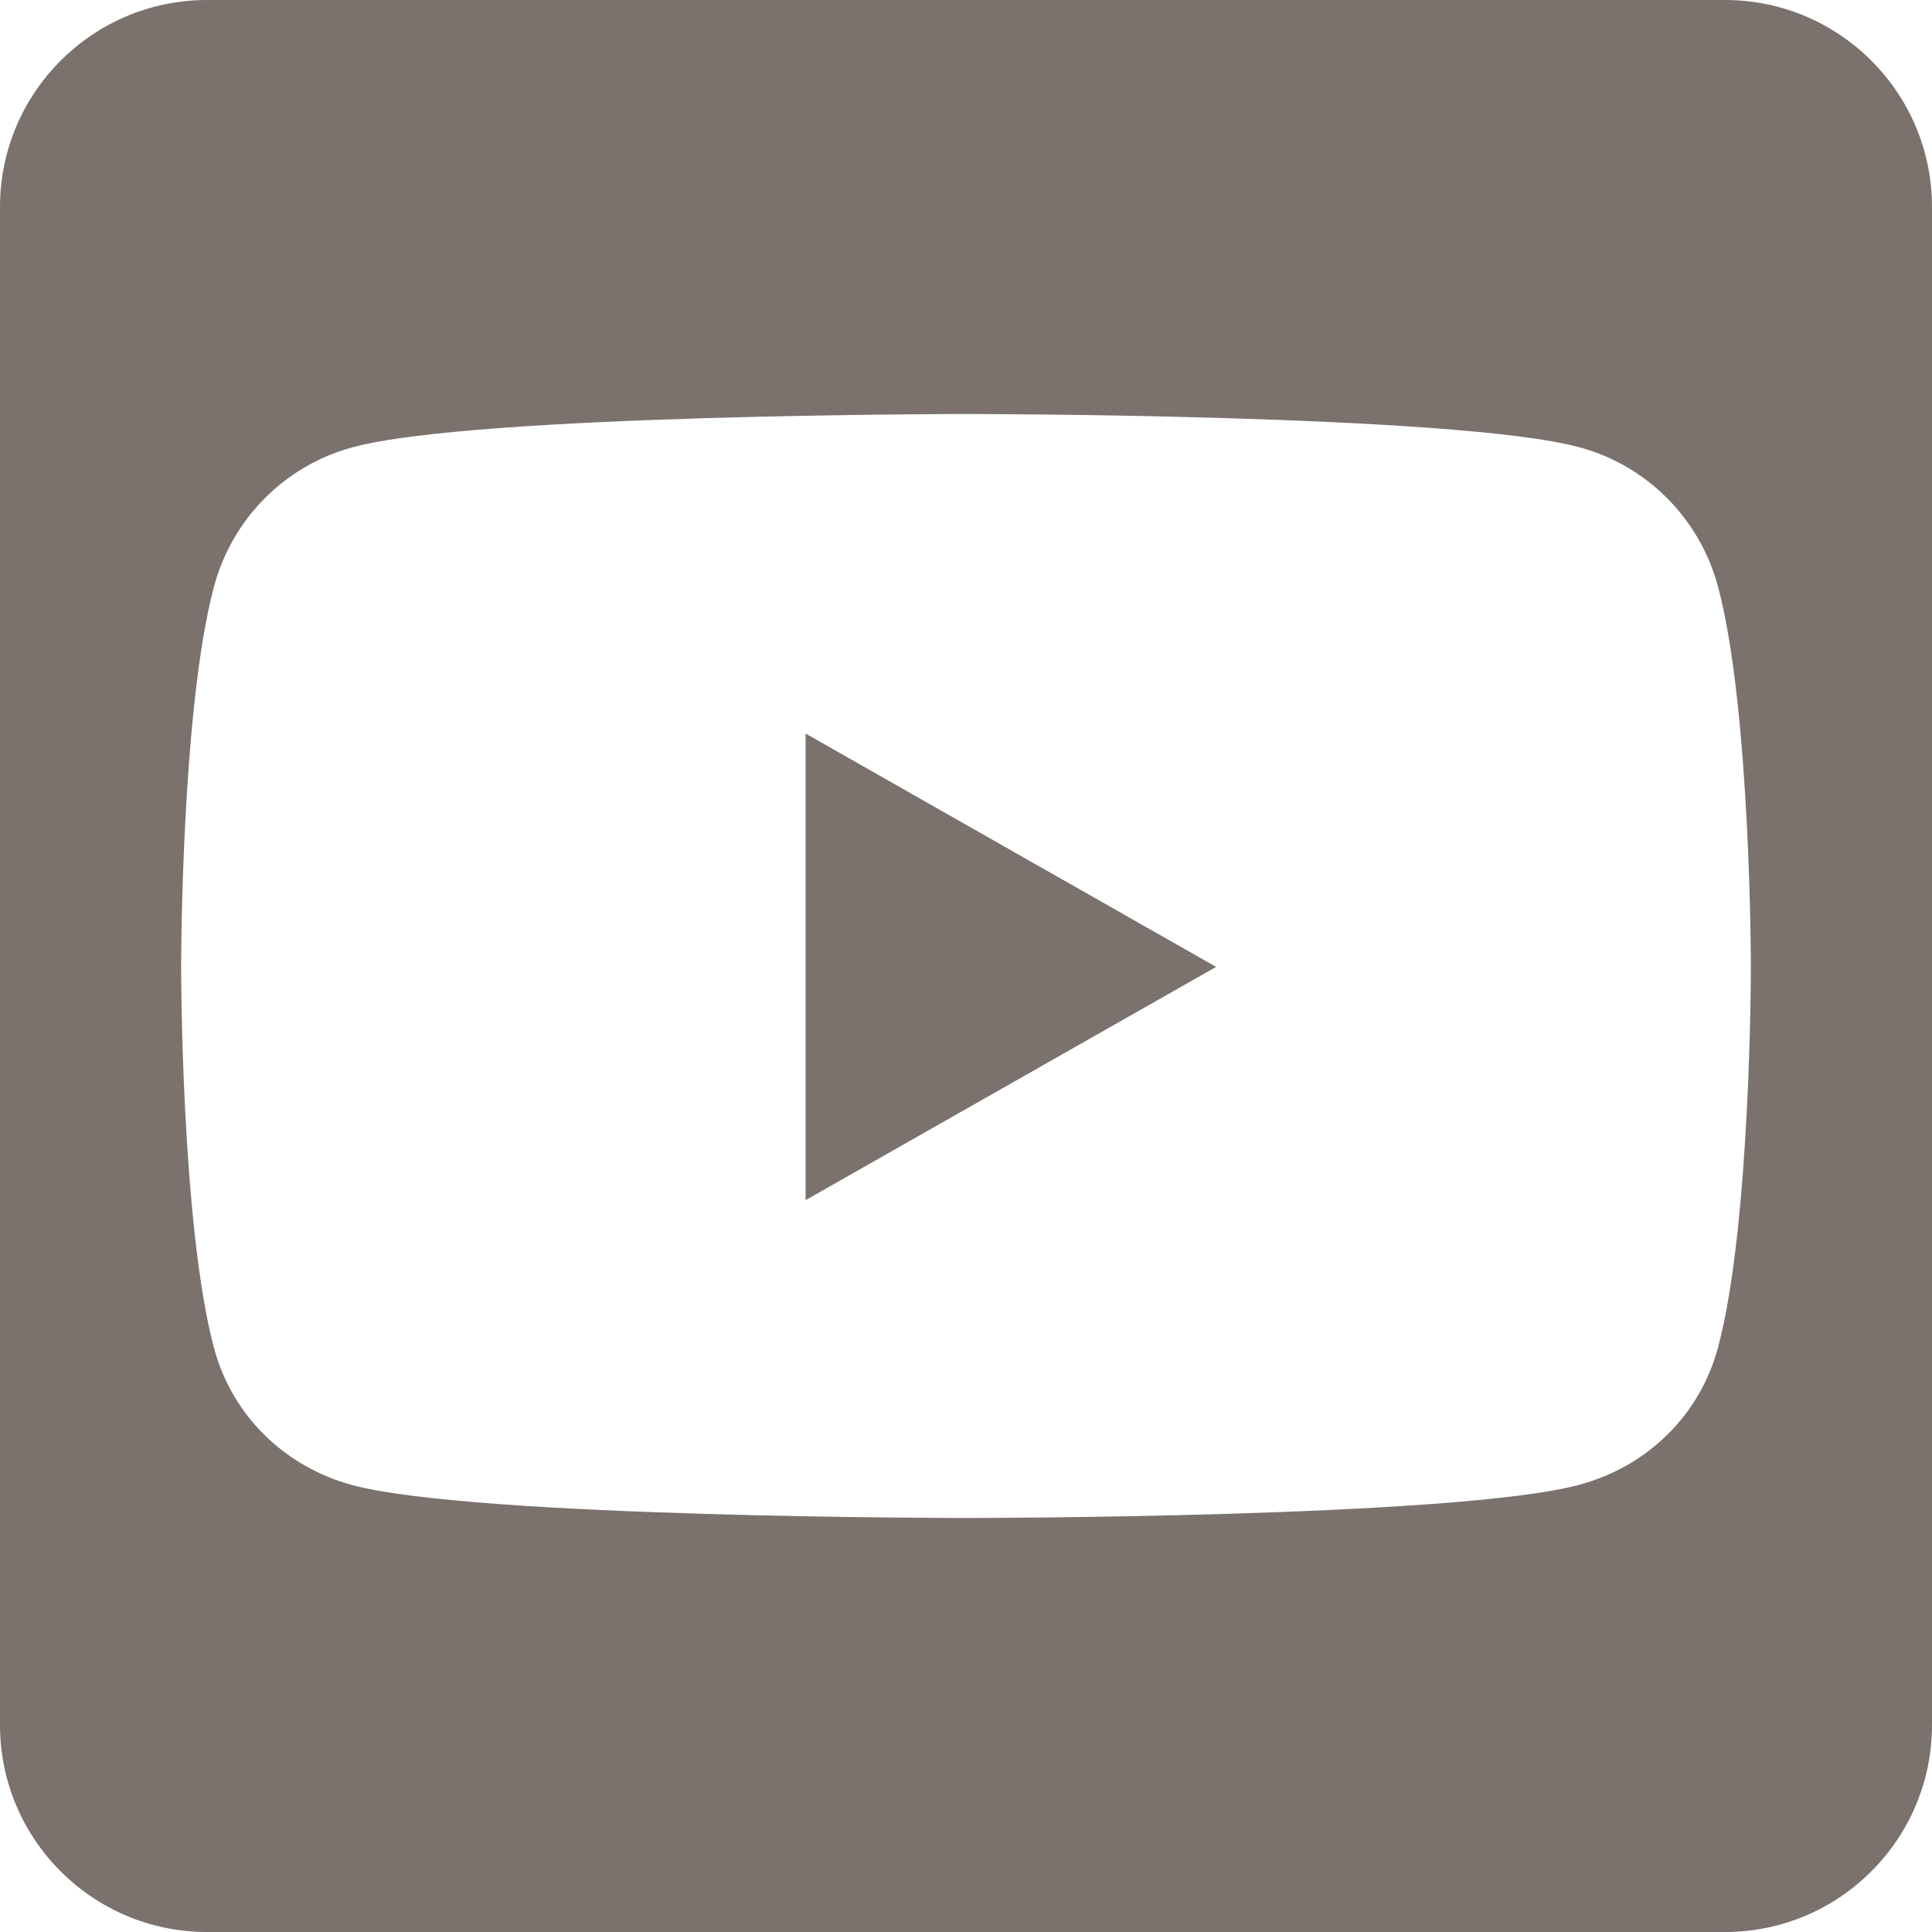
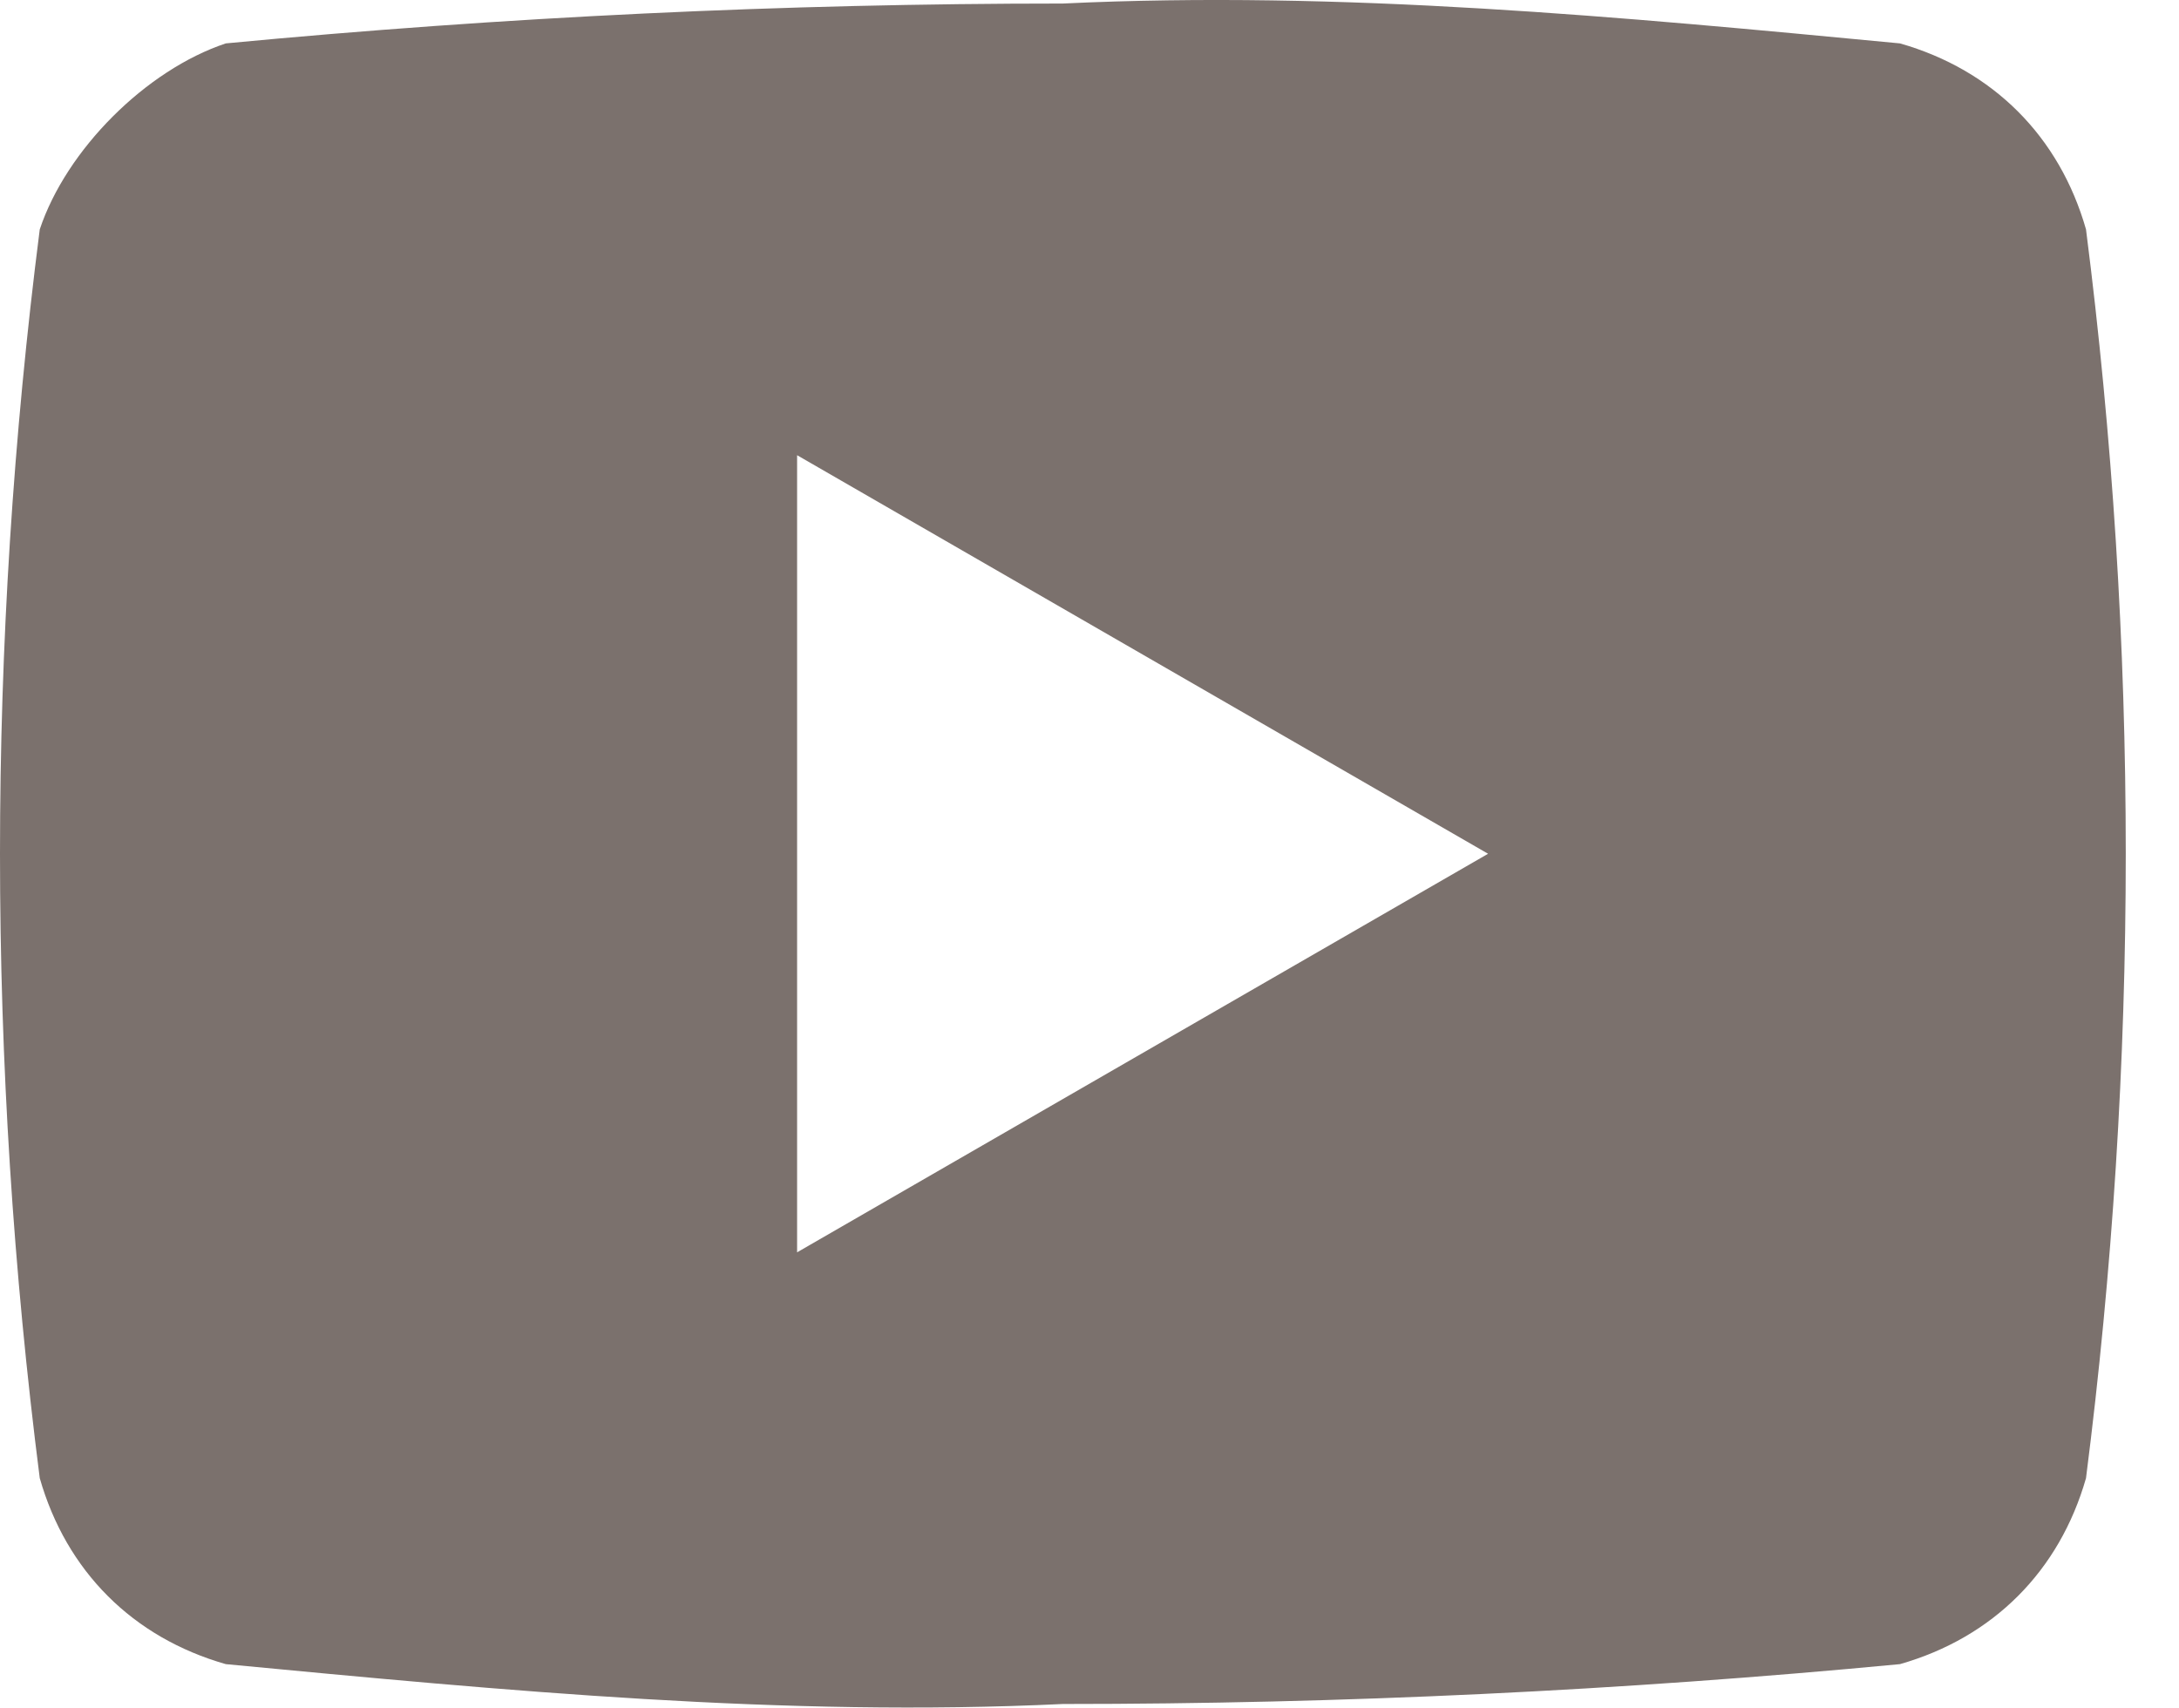
- <svg xmlns="http://www.w3.org/2000/svg" width="35" height="35" viewBox="0 0 35 35" fill="none">
-   <path d="M14.594 13.289L22.031 17.516L14.594 21.742V13.289ZM35 3.75V31.25C35 33.32 33.32 35 31.25 35H3.75C1.68 35 0 33.32 0 31.25V3.75C0 1.68 1.68 0 3.75 0H31.25C33.32 0 35 1.68 35 3.75ZM31.719 17.523C31.719 17.523 31.719 12.867 31.125 10.633C30.797 9.398 29.836 8.43 28.609 8.102C26.398 7.5 17.5 7.5 17.5 7.5C17.5 7.5 8.602 7.5 6.391 8.102C5.164 8.43 4.203 9.398 3.875 10.633C3.281 12.859 3.281 17.523 3.281 17.523C3.281 17.523 3.281 22.18 3.875 24.414C4.203 25.648 5.164 26.578 6.391 26.906C8.602 27.5 17.5 27.5 17.5 27.5C17.5 27.5 26.398 27.5 28.609 26.898C29.836 26.57 30.797 25.641 31.125 24.406C31.719 22.18 31.719 17.523 31.719 17.523V17.523Z" fill="#7B716D" />
+ <svg xmlns="http://www.w3.org/2000/svg" width="37" height="29" viewBox="0 0 37 29" fill="none">
+   <path d="M35.421 3.896C34.97 2.316 33.842 1.188 32.262 0.737C27.524 0.286 22.786 -0.166 18.048 0.06C13.31 0.06 8.572 0.286 3.834 0.737C2.48 1.188 1.126 2.542 0.675 3.896C-0.225 10.937 -0.225 18.063 0.675 25.104C1.126 26.684 2.254 27.812 3.834 28.263C8.572 28.714 13.31 29.166 18.048 28.94C22.786 28.94 27.524 28.714 32.262 28.263C33.842 27.812 34.97 26.684 35.421 25.104C36.321 18.063 36.321 10.937 35.421 3.896V3.896ZM13.535 21.269V7.731L25.268 14.5L13.535 21.269Z" fill="#7B716D" />
</svg>
